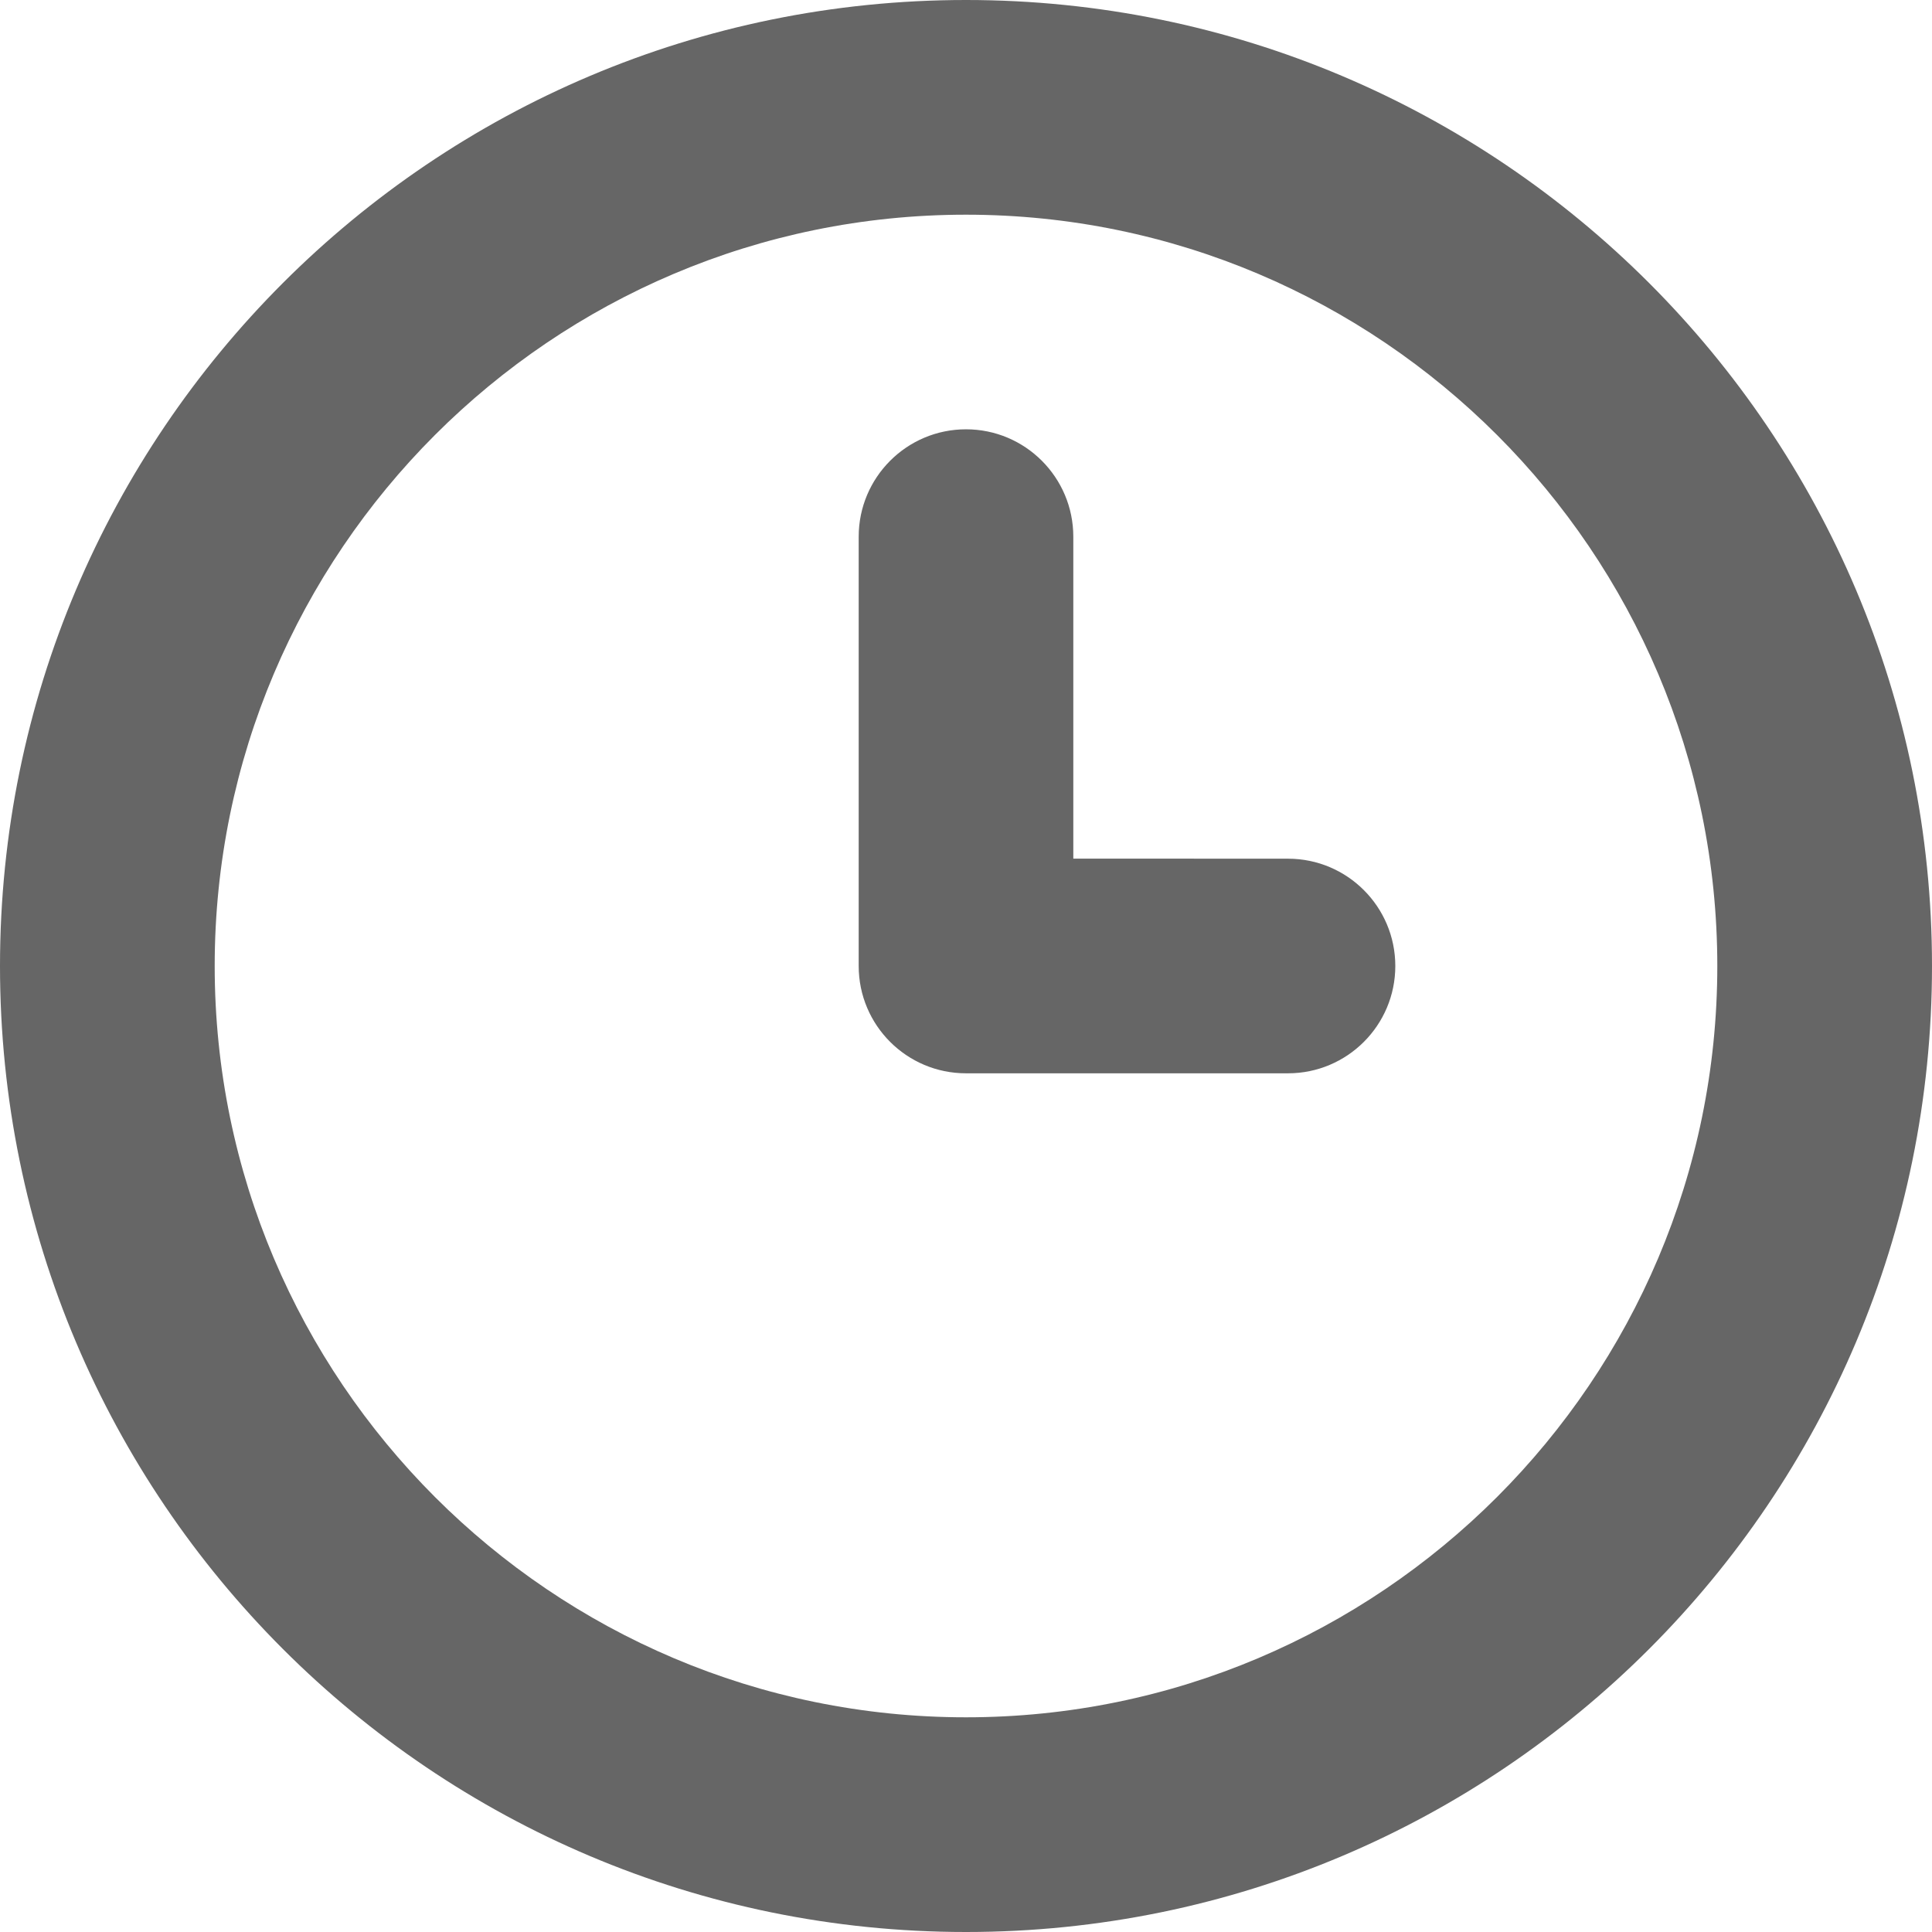
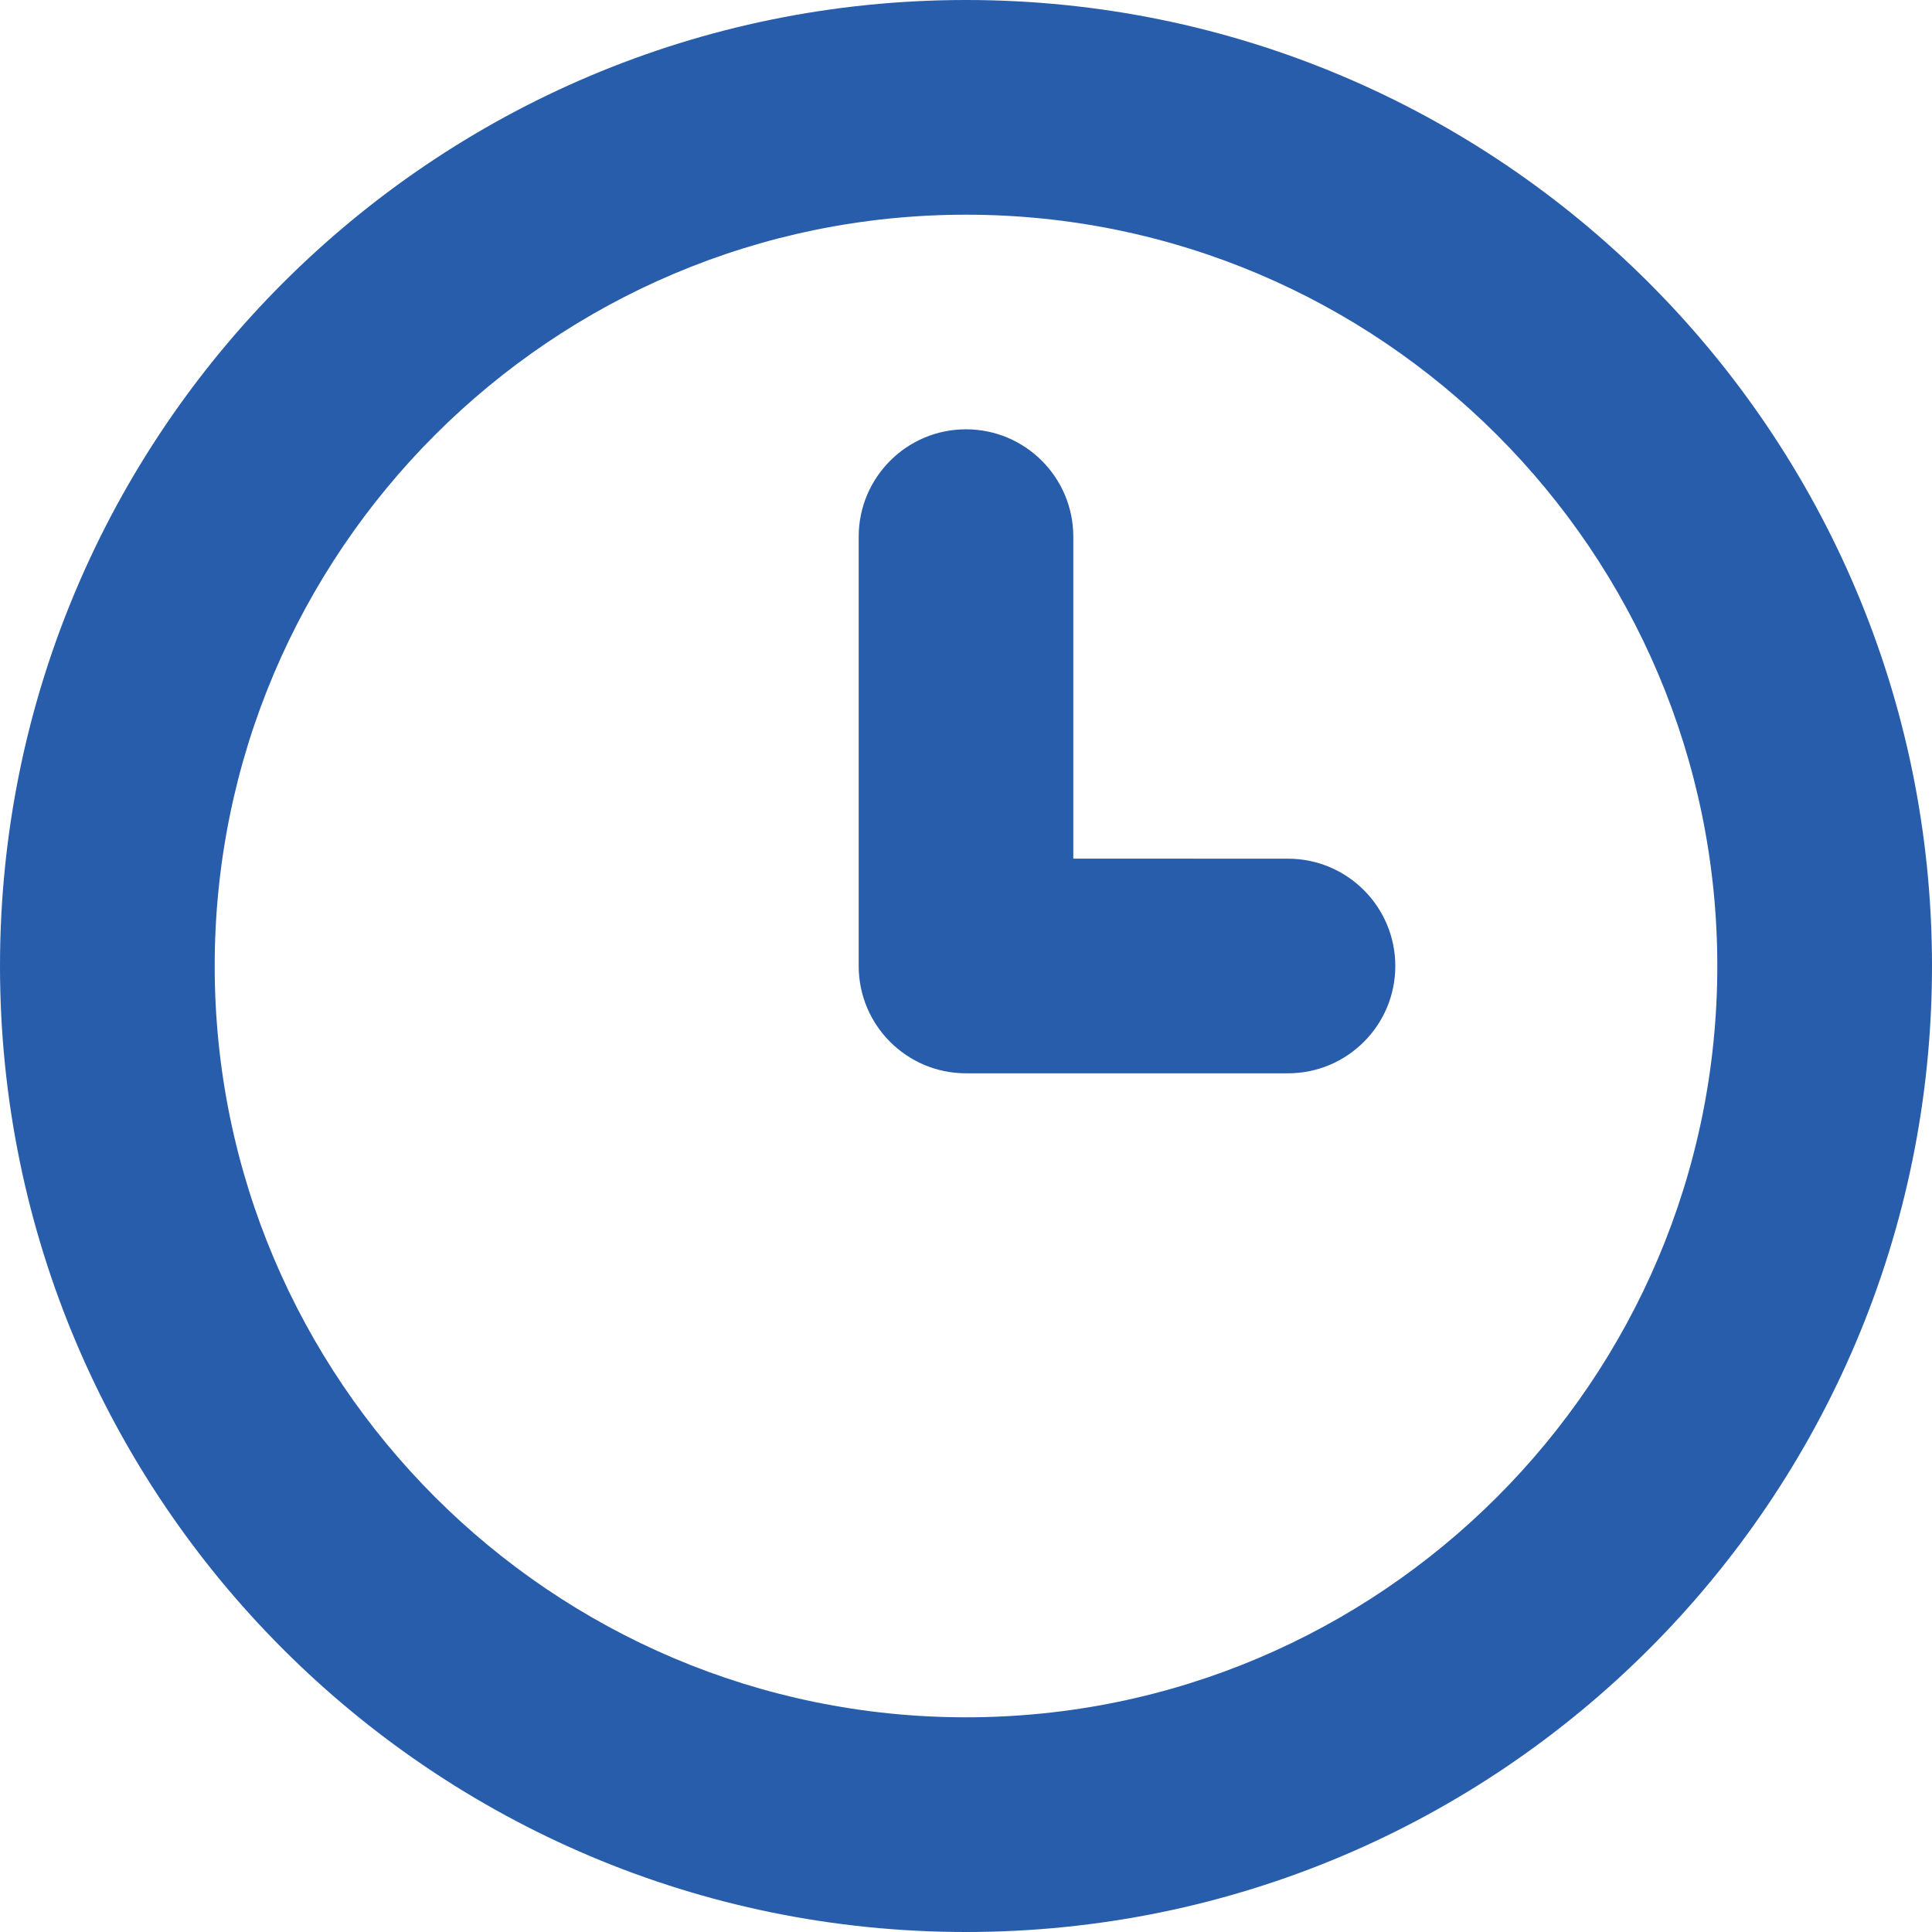
<svg xmlns="http://www.w3.org/2000/svg" width="24" height="24" viewBox="0 0 24 24" fill="none">
-   <path fill-rule="evenodd" clip-rule="evenodd" d="M12 0C18.627 0 24 5.373 24 12C24 18.627 18.627 24 12 24C5.373 24 0 18.627 0 12C0 5.373 5.373 0 12 0ZM12 2.667C6.853 2.667 2.667 6.853 2.667 12C2.667 17.147 6.853 21.333 12 21.333C17.147 21.333 21.333 17.147 21.333 12C21.333 6.853 17.147 2.667 12 2.667ZM12 5.333C12.736 5.333 13.333 5.931 13.333 6.667L13.333 10.666L16 10.667C16.736 10.667 17.333 11.264 17.333 12C17.333 12.736 16.736 13.333 16 13.333H12C11.264 13.333 10.667 12.736 10.667 12V6.667C10.667 5.931 11.264 5.333 12 5.333Z" fill="#666666" />
+   <path fill-rule="evenodd" clip-rule="evenodd" d="M12 0C18.627 0 24 5.373 24 12C24 18.627 18.627 24 12 24C5.373 24 0 18.627 0 12C0 5.373 5.373 0 12 0ZM12 2.667C6.853 2.667 2.667 6.853 2.667 12C2.667 17.147 6.853 21.333 12 21.333C17.147 21.333 21.333 17.147 21.333 12C21.333 6.853 17.147 2.667 12 2.667ZM12 5.333C12.736 5.333 13.333 5.931 13.333 6.667L13.333 10.666L16 10.667C16.736 10.667 17.333 11.264 17.333 12C17.333 12.736 16.736 13.333 16 13.333H12C11.264 13.333 10.667 12.736 10.667 12V6.667C10.667 5.931 11.264 5.333 12 5.333Z" fill="#285DAB" />
</svg>
